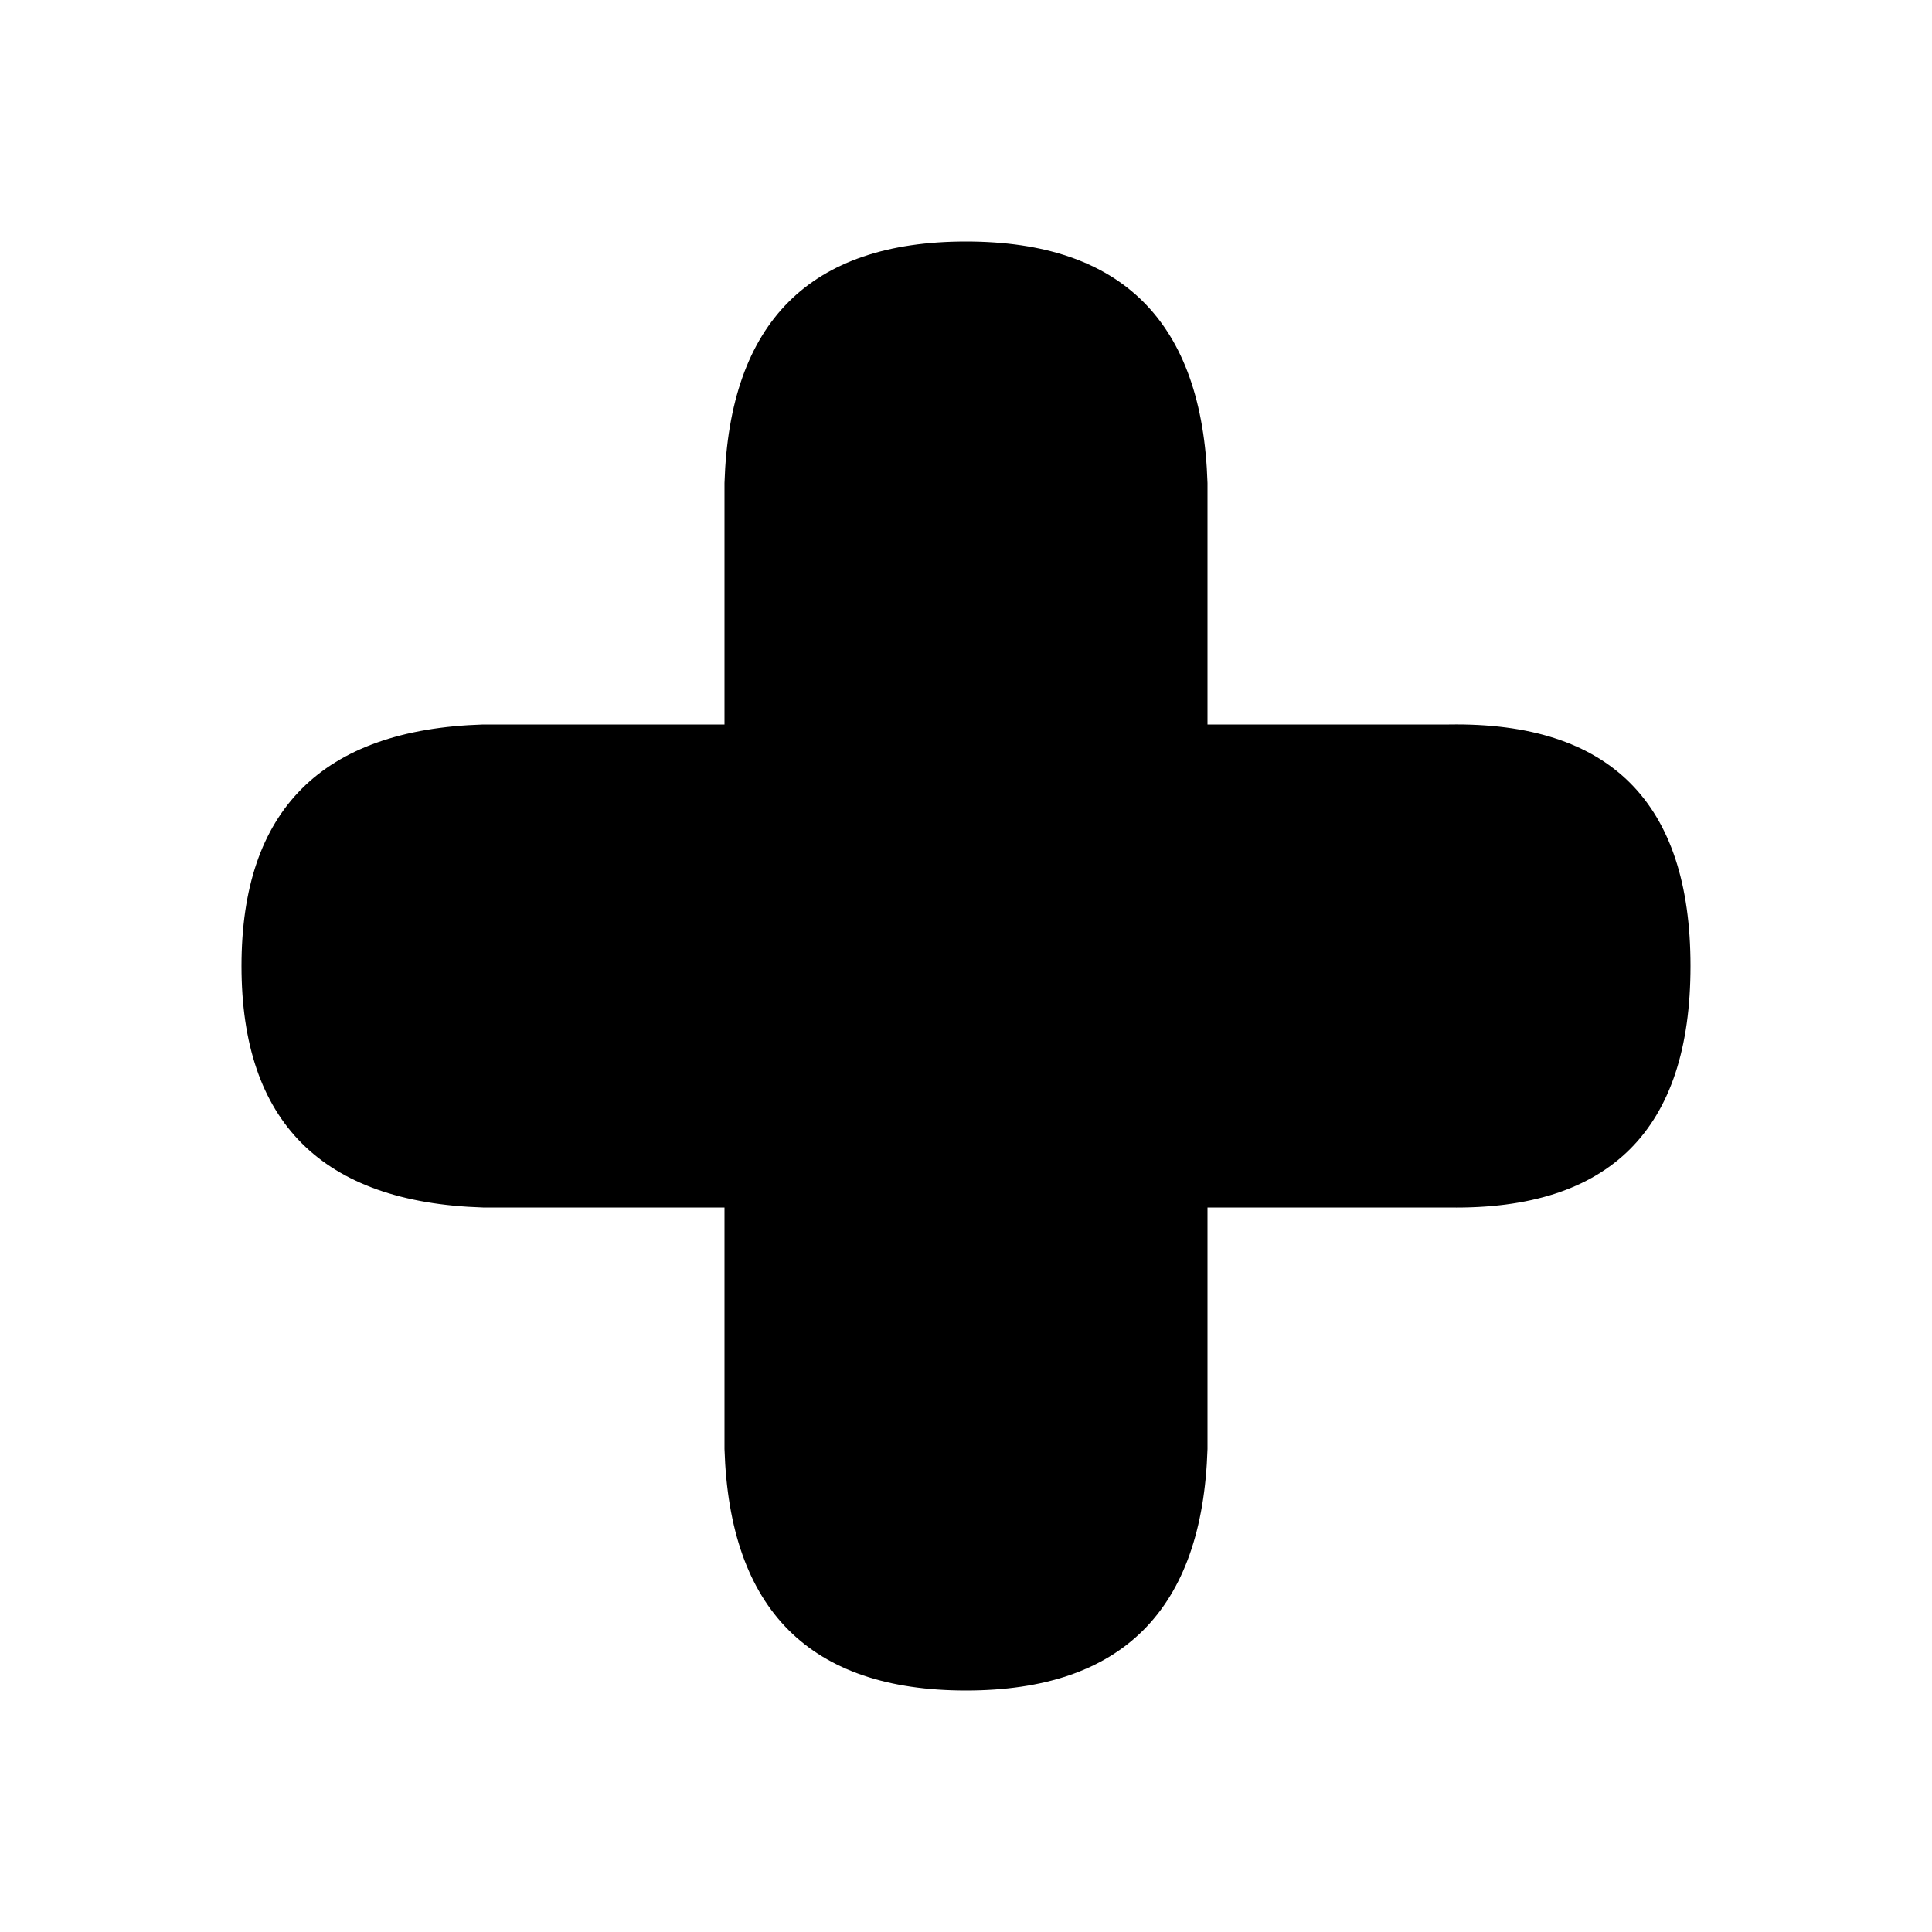
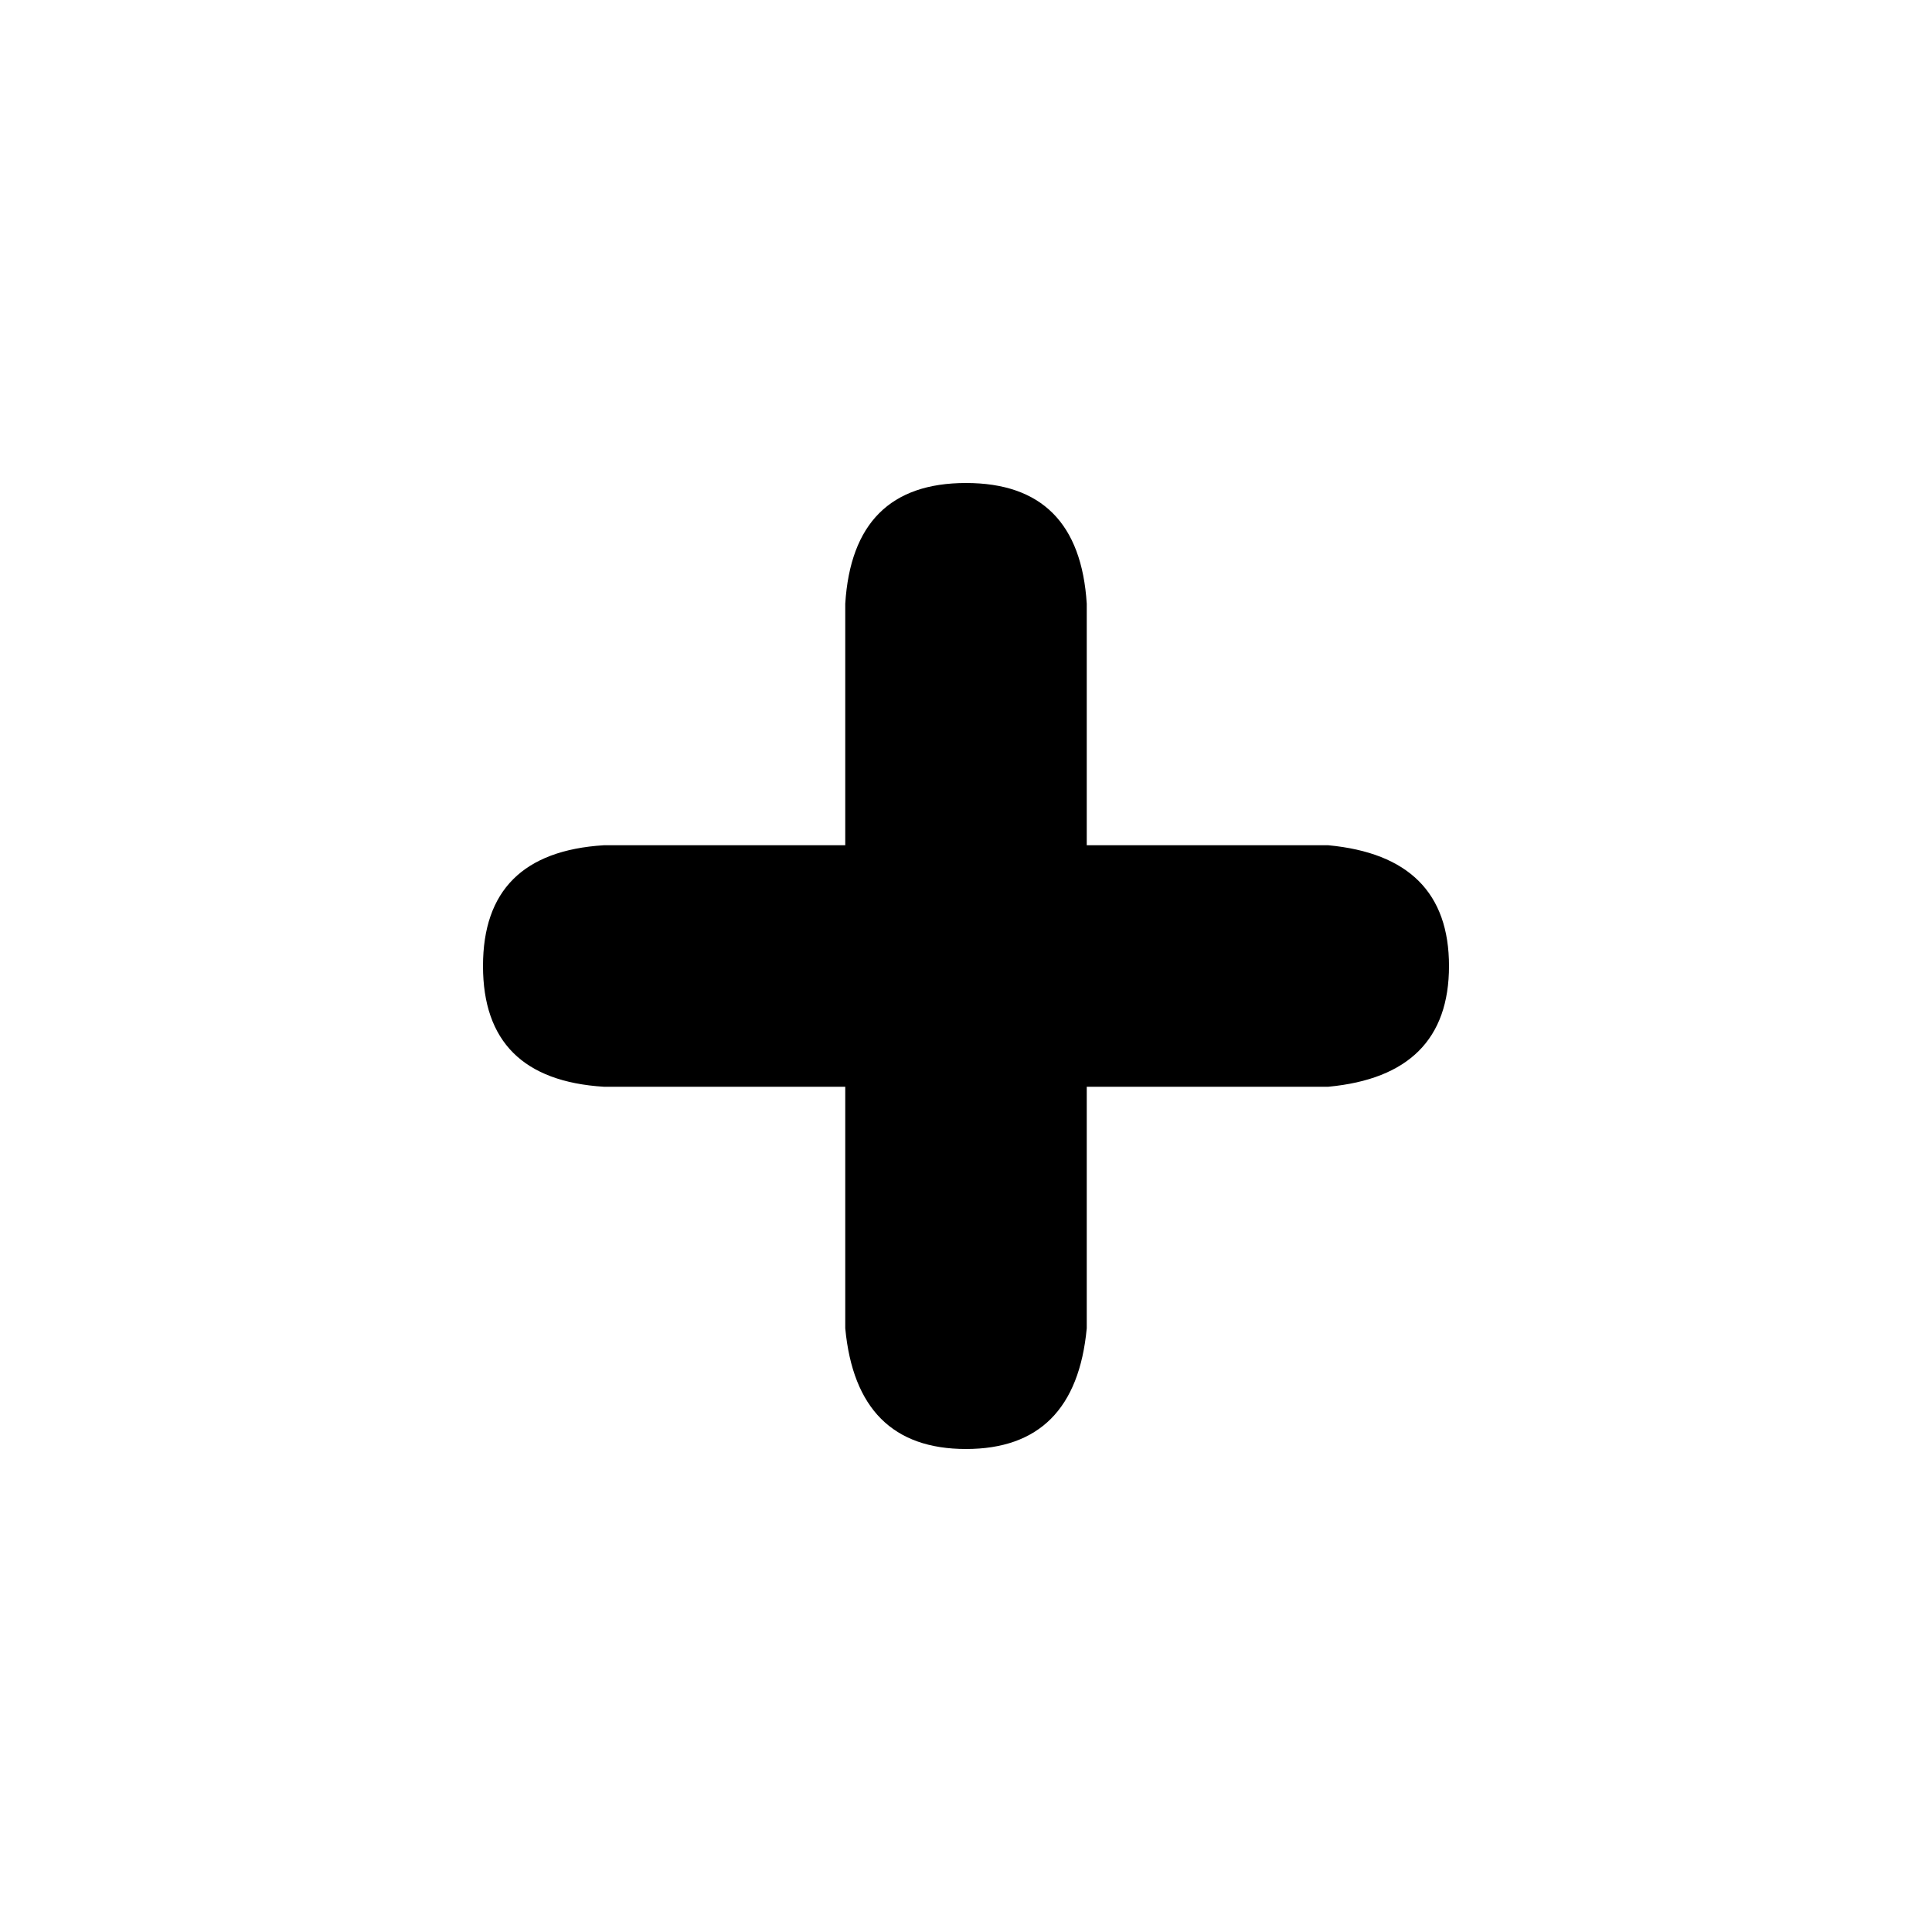
<svg xmlns="http://www.w3.org/2000/svg" style="isolation:isolate" viewBox="0 0 512 512" width="512pt" height="512pt">
  <defs>
    <clipPath id="_clipPath_3dguJzrqkZnFLezeHfQYwMUajh0siMO7">
      <rect width="512" height="512" />
    </clipPath>
  </defs>
  <g clip-path="url(#_clipPath_3dguJzrqkZnFLezeHfQYwMUajh0siMO7)">
-     <path d=" M 192 320 L 128 320 Q 64 318 64 256 Q 64 194 128 192 L 192 192 L 192 128 Q 194 64 256 64 Q 318 64 320 128 L 320 192 L 384 192 Q 448 191 448 256 Q 448 321 384 320 L 320 320 L 320 384 Q 318 448 256 448 Q 194 448 192 384 L 192 320 Z " fill="rgb(0,0,0)" />
+     <path d=" M 160 288 Q 128 286 128 256 Q 128 226 160 224 L 224 224 L 224 160 Q 226 128 256 128 Q 286 128 288 160 L 288 224 L 352 224 Q 384 227 384 256 Q 384 285 352 288 L 288 288 L 288 352 Q 285 384 256 384 Q 227 384 224 352 L 224 288 L 160 288 Z " fill="rgb(0,0,0)" />
  </g>
</svg>
